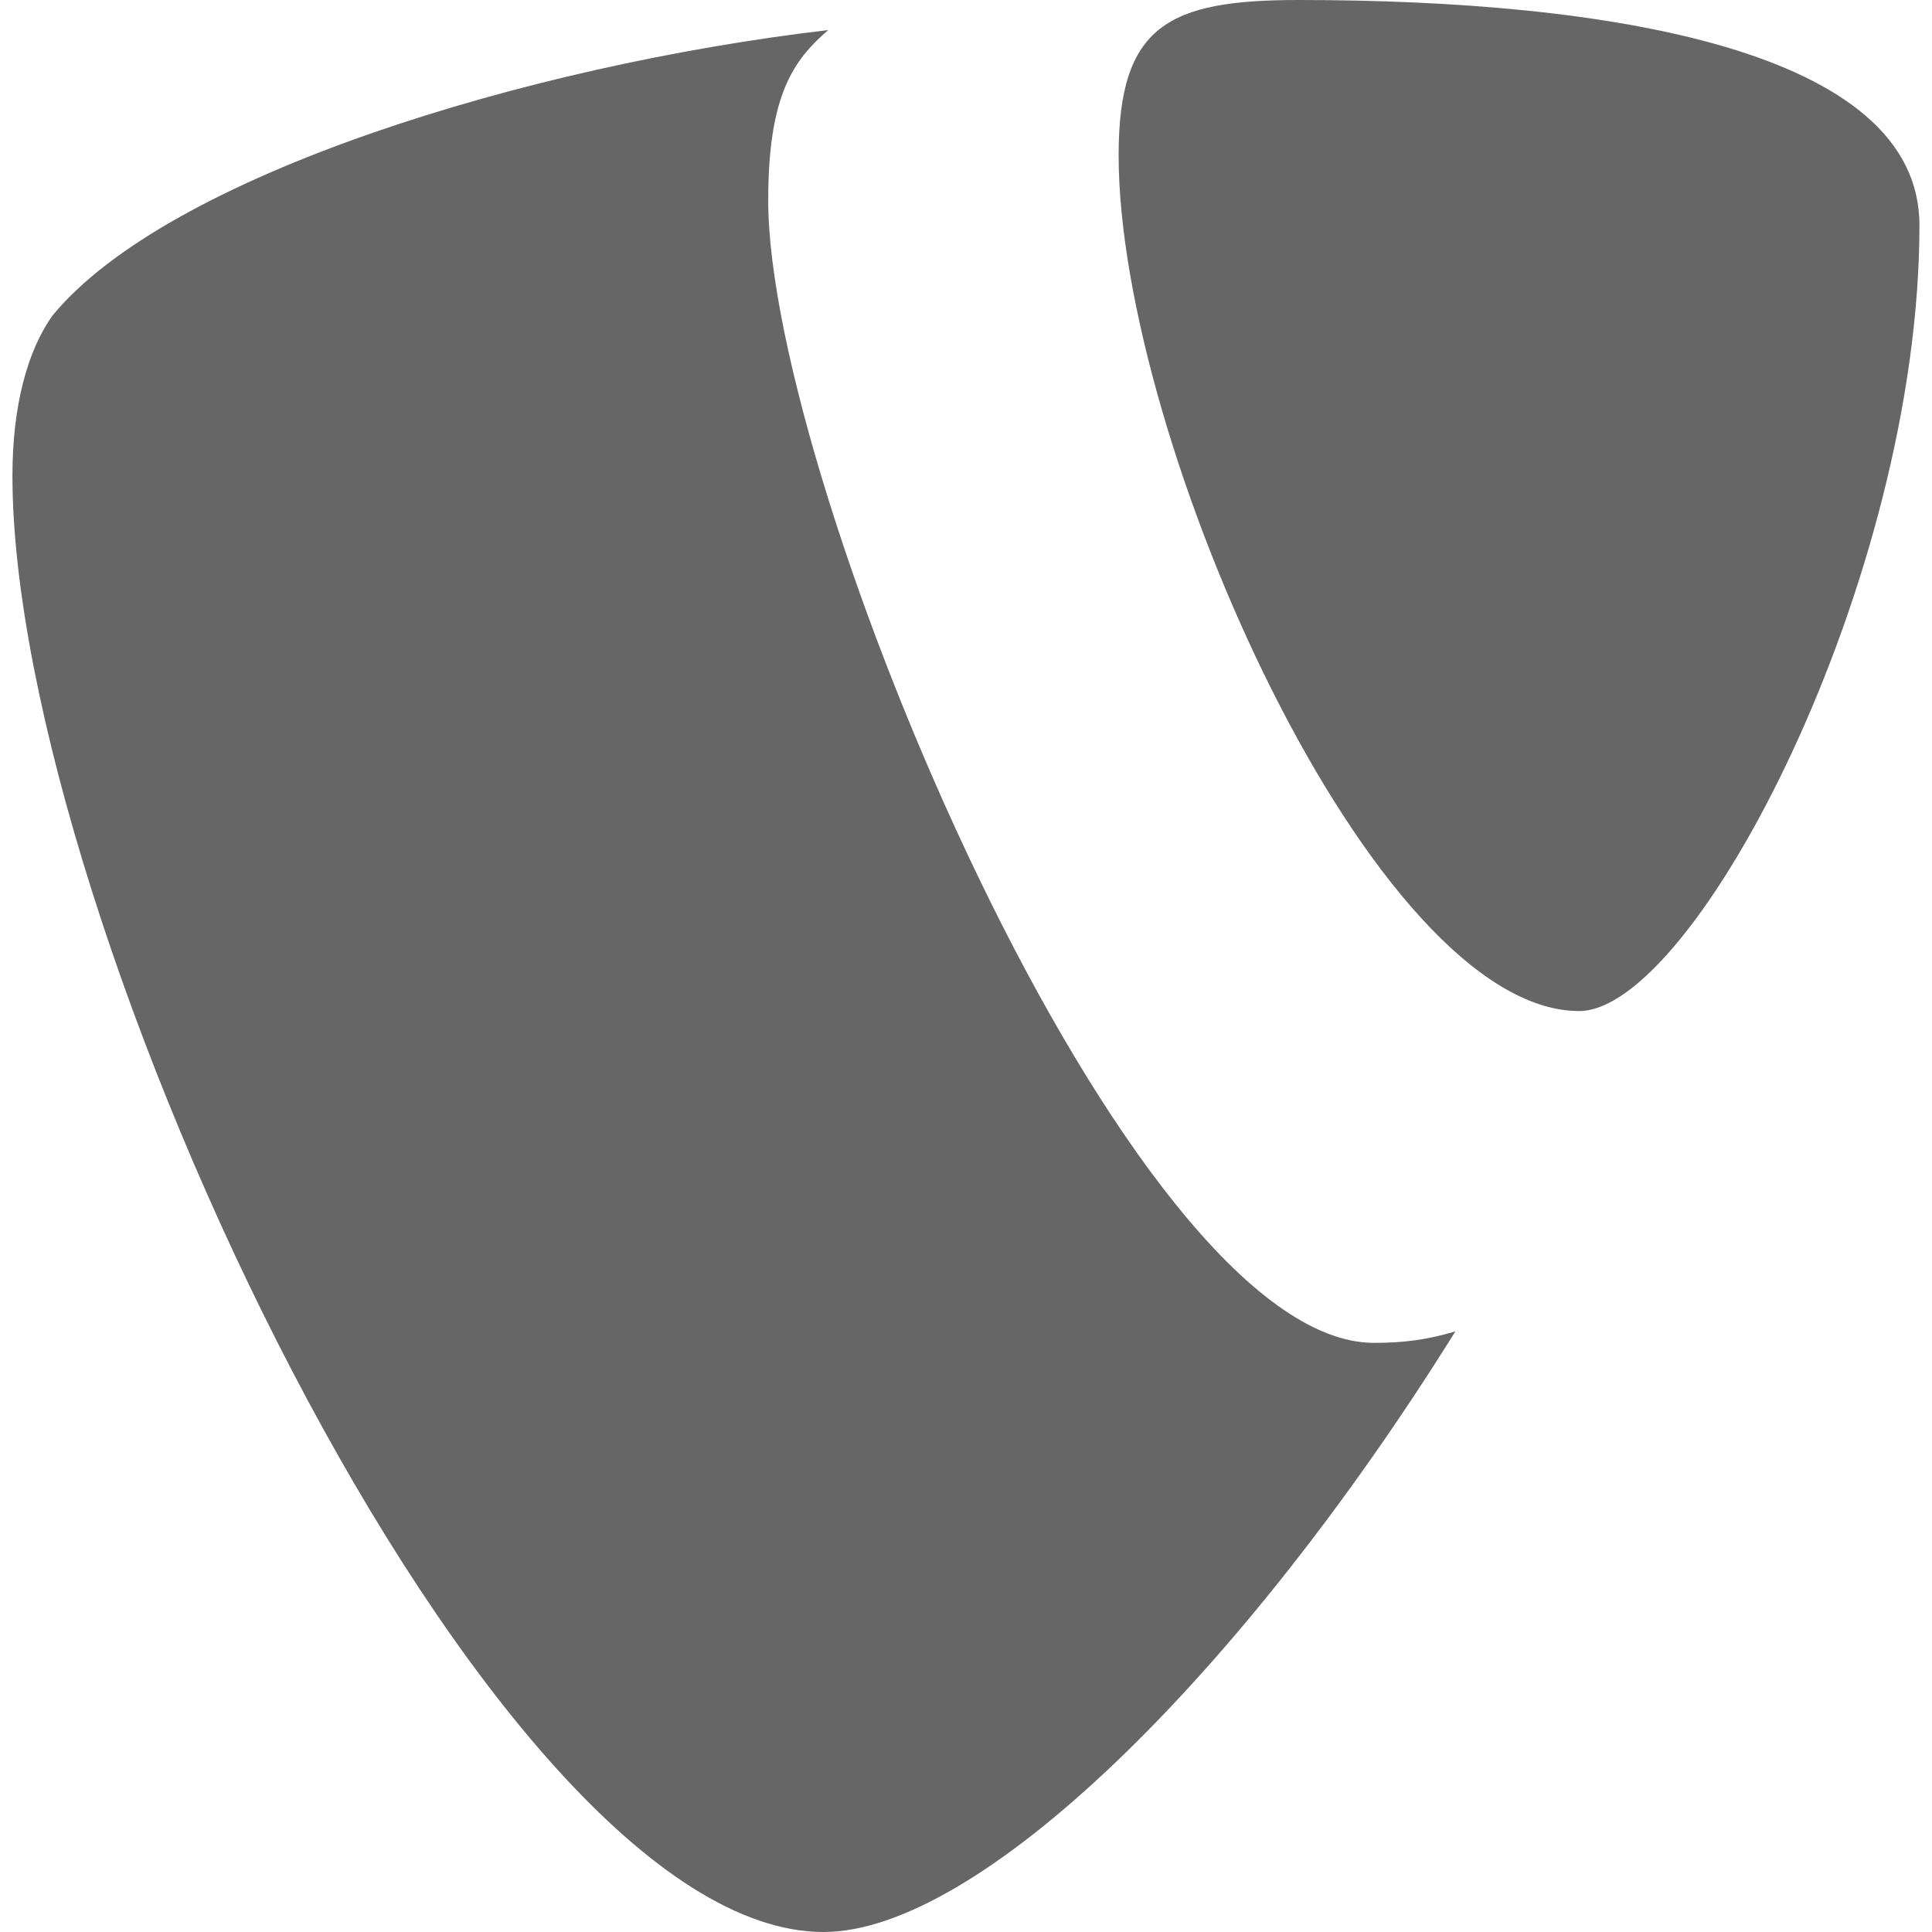
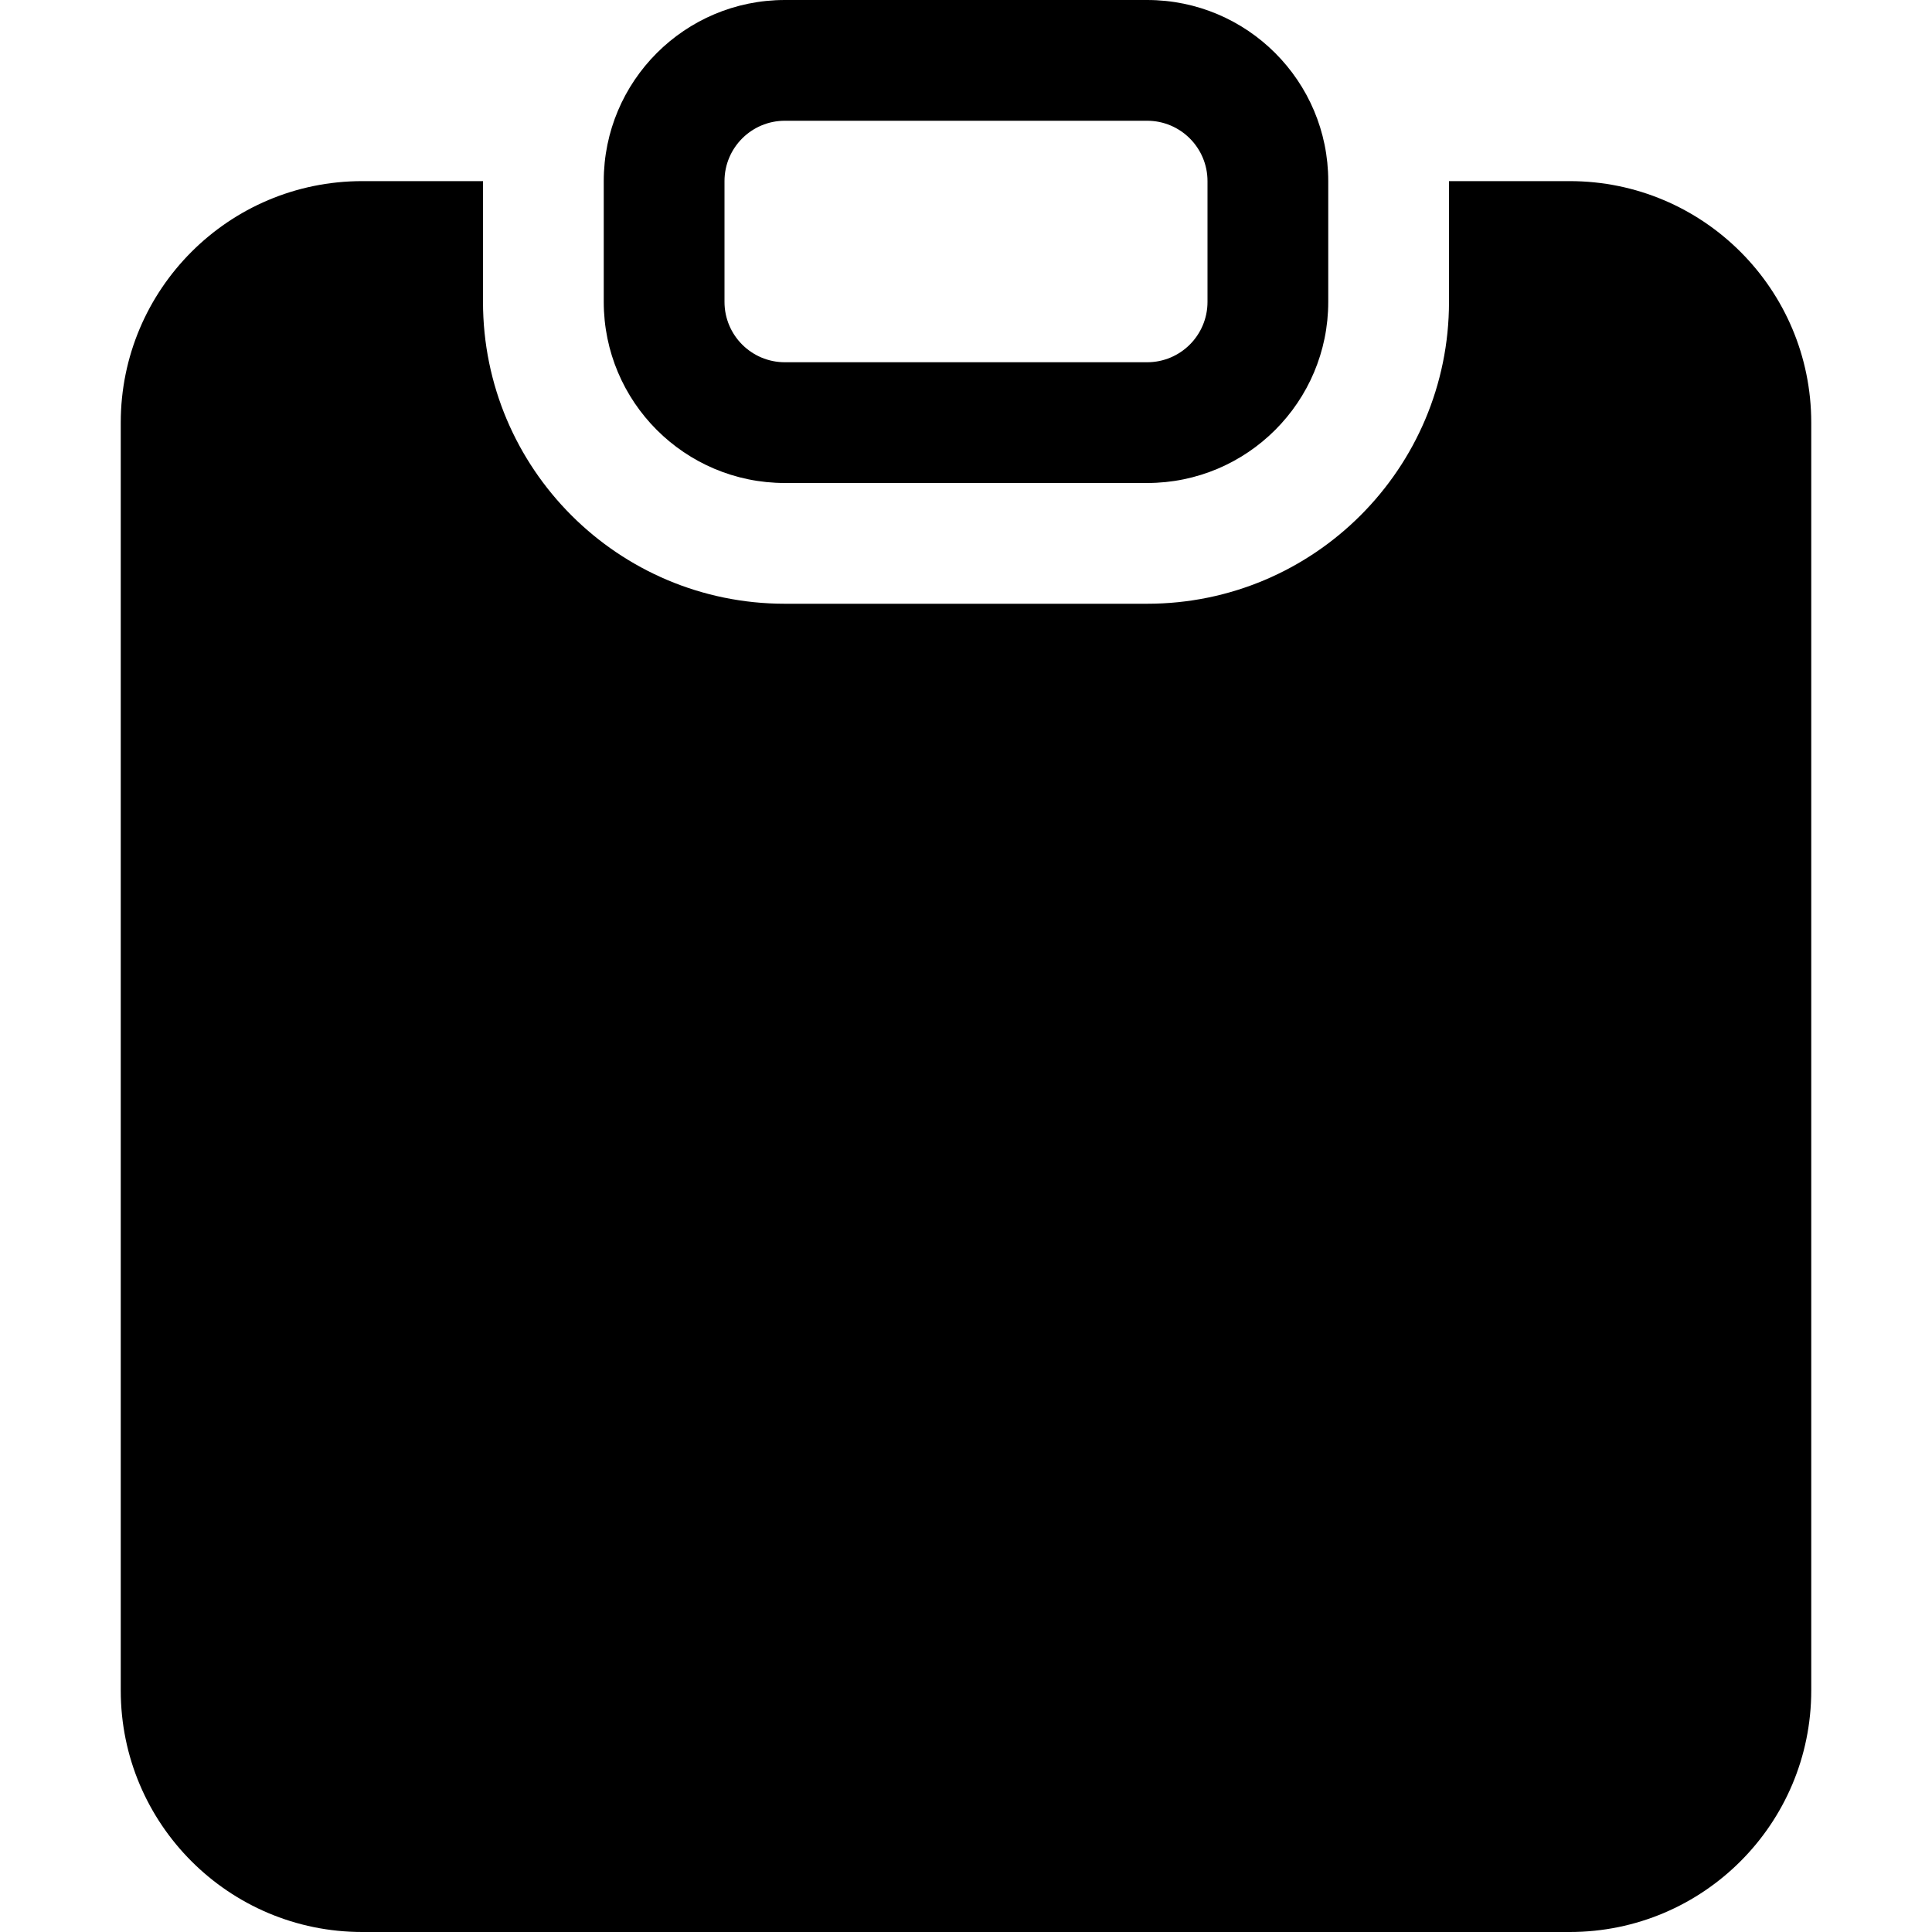
- <svg xmlns="http://www.w3.org/2000/svg" viewBox="0 0 16 16">
-   <path fill="#666" d="M12.053 11.026c-.238.07-.427.095-.674.095-2.033 0-5.017-7.1-5.017-9.462 0-.87.207-1.16.497-1.41C4.373.54 1.39 1.452.435 2.613c-.207.29-.332.746-.332 1.326C.103 7.628 4.04 16 6.82 16c1.283 0 3.45-2.114 5.233-4.974M10.756 0c2.57 0 5.14.415 5.14 1.865 0 2.943-1.865 6.508-2.818 6.508-1.7 0-3.814-4.725-3.814-7.088C9.264.207 9.68 0 10.756 0" />
+ <svg xmlns="http://www.w3.org/2000/svg" width="16" height="16" fill="currentColor" class="bi bi-clipboard-fill" viewBox="0 0 16 16">
+   <path fill-rule="evenodd" d="M10 1.5a.5.5 0 0 0-.5-.5h-3a.5.5 0 0 0-.5.5v1a.5.5 0 0 0 .5.5h3a.5.5 0 0 0 .5-.5zm-5 0A1.5 1.5 0 0 1 6.5 0h3A1.5 1.5 0 0 1 11 1.5v1A1.5 1.5 0 0 1 9.5 4h-3A1.5 1.5 0 0 1 5 2.5zm-2 0h1v1A2.5 2.5 0 0 0 6.5 5h3A2.5 2.5 0 0 0 12 2.5v-1h1a2 2 0 0 1 2 2V14a2 2 0 0 1-2 2H3a2 2 0 0 1-2-2V3.5a2 2 0 0 1 2-2" />
</svg>
